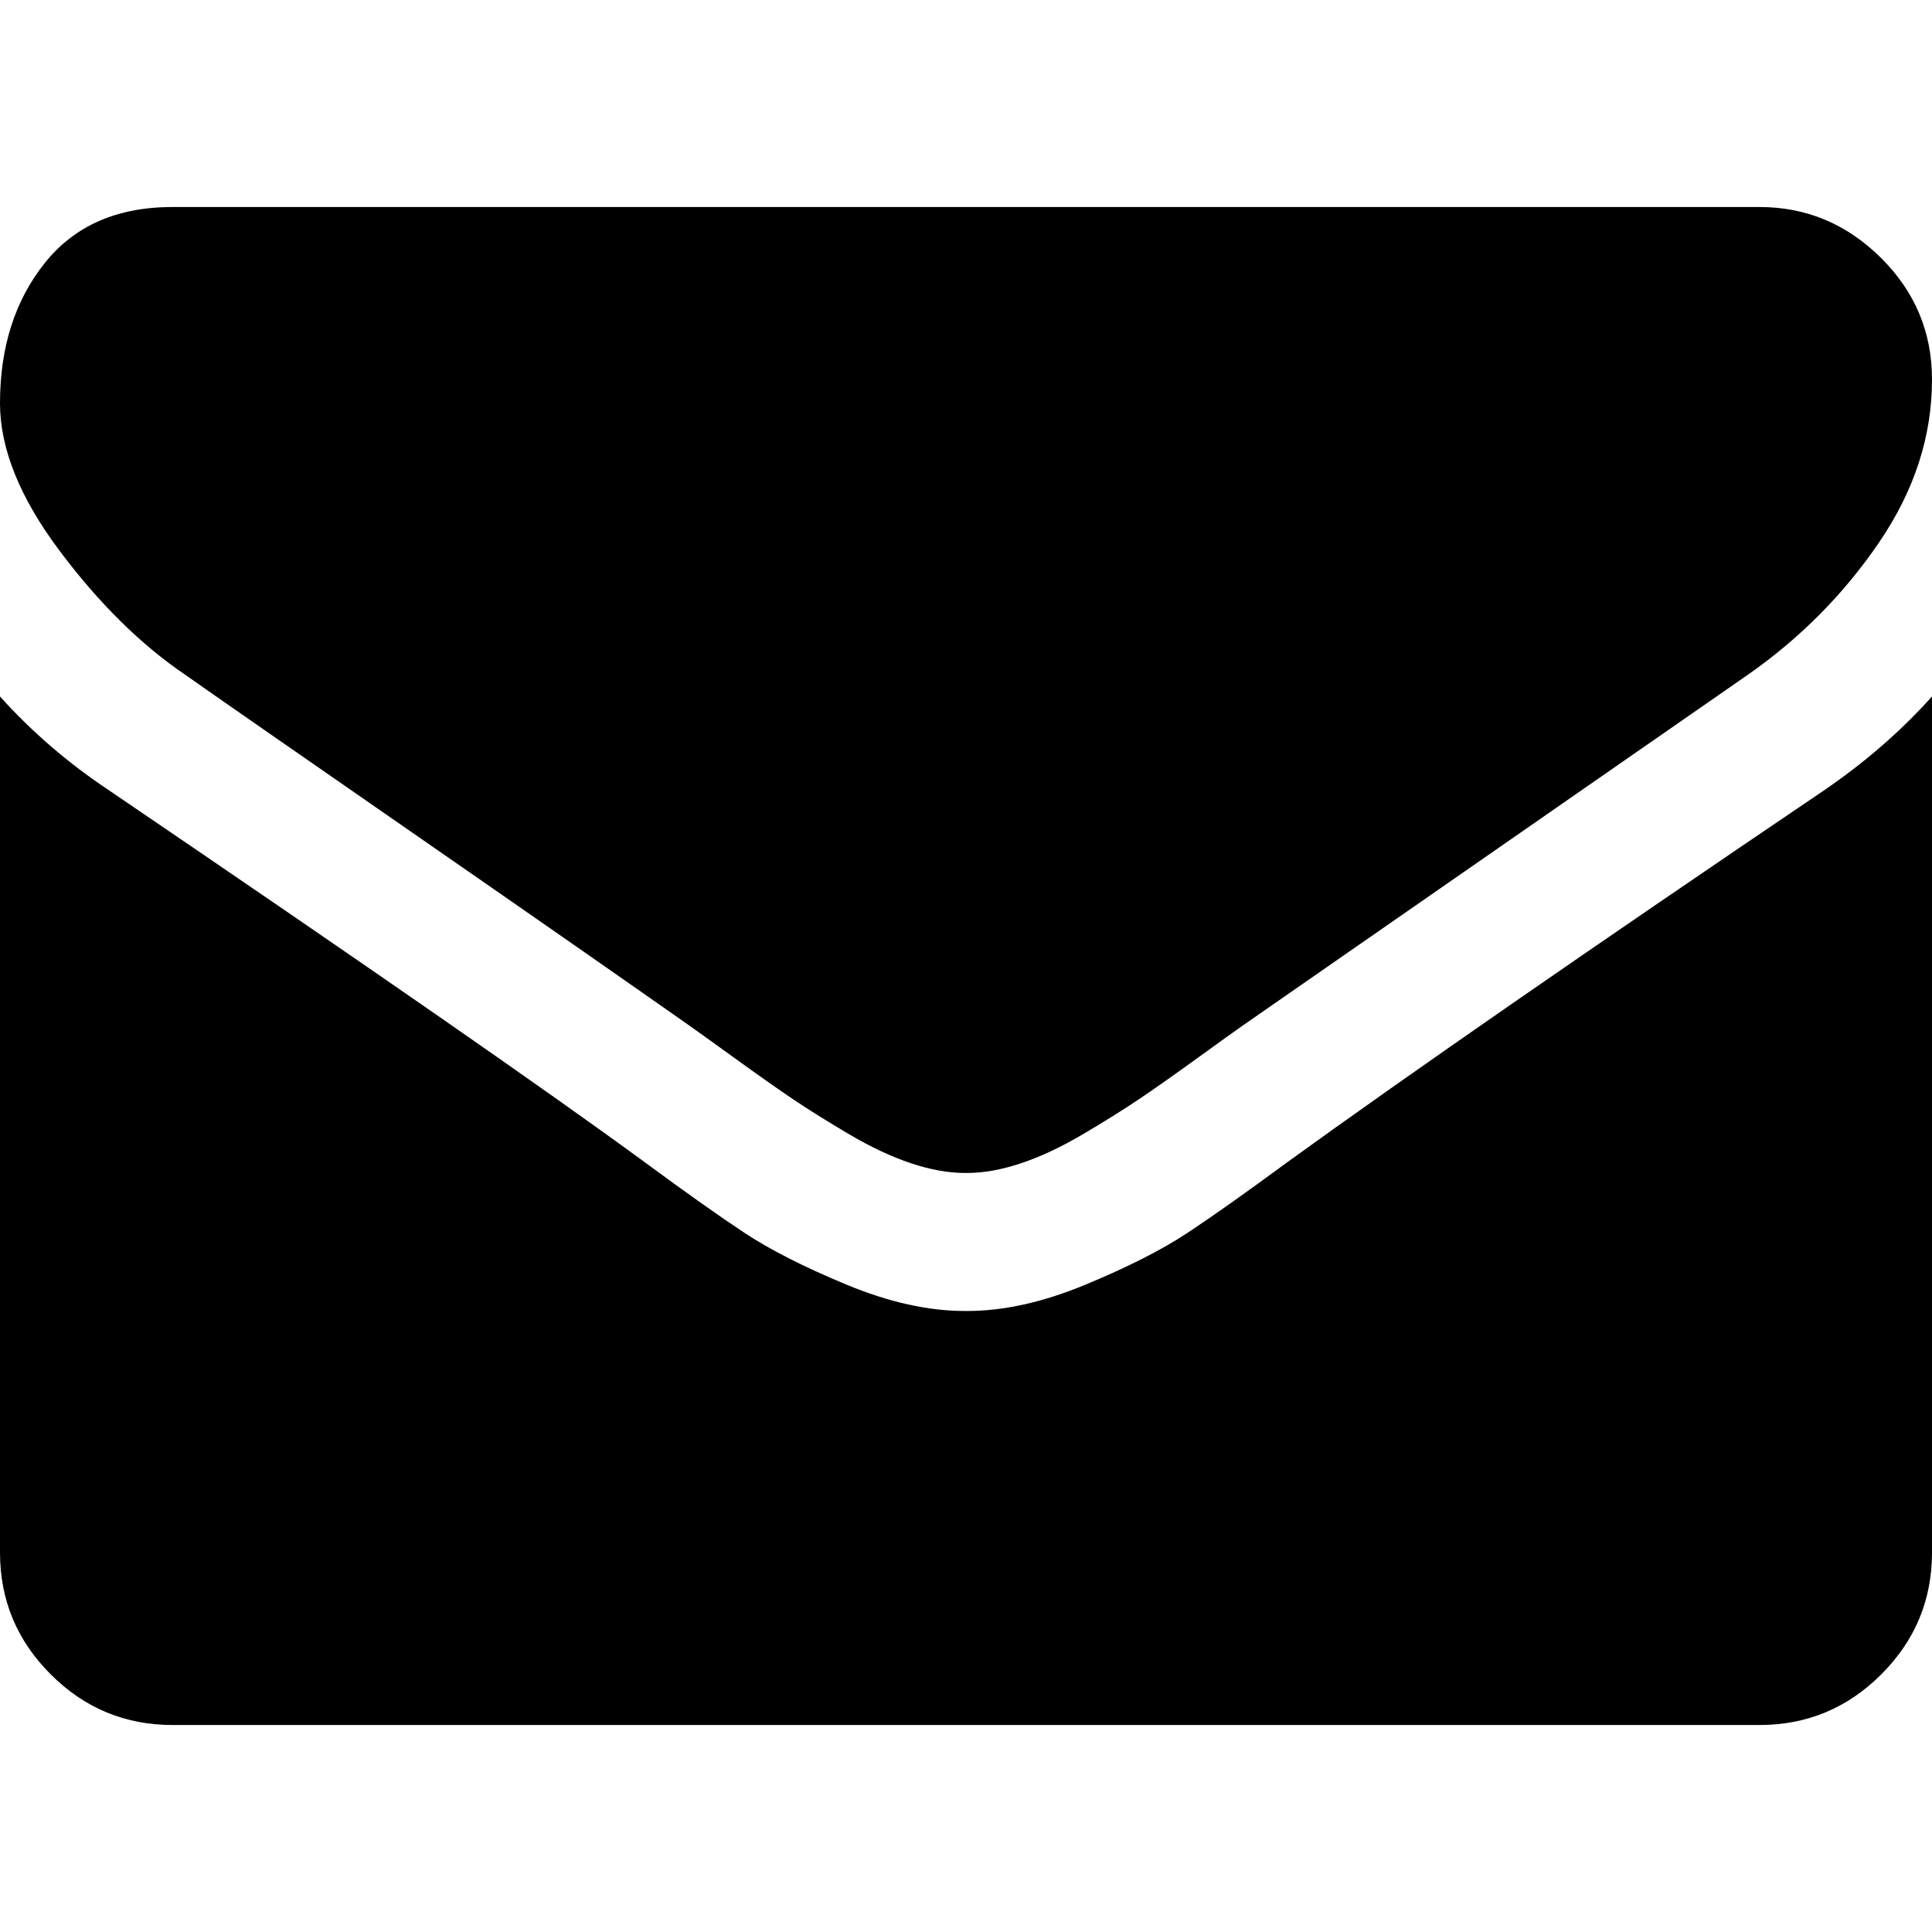
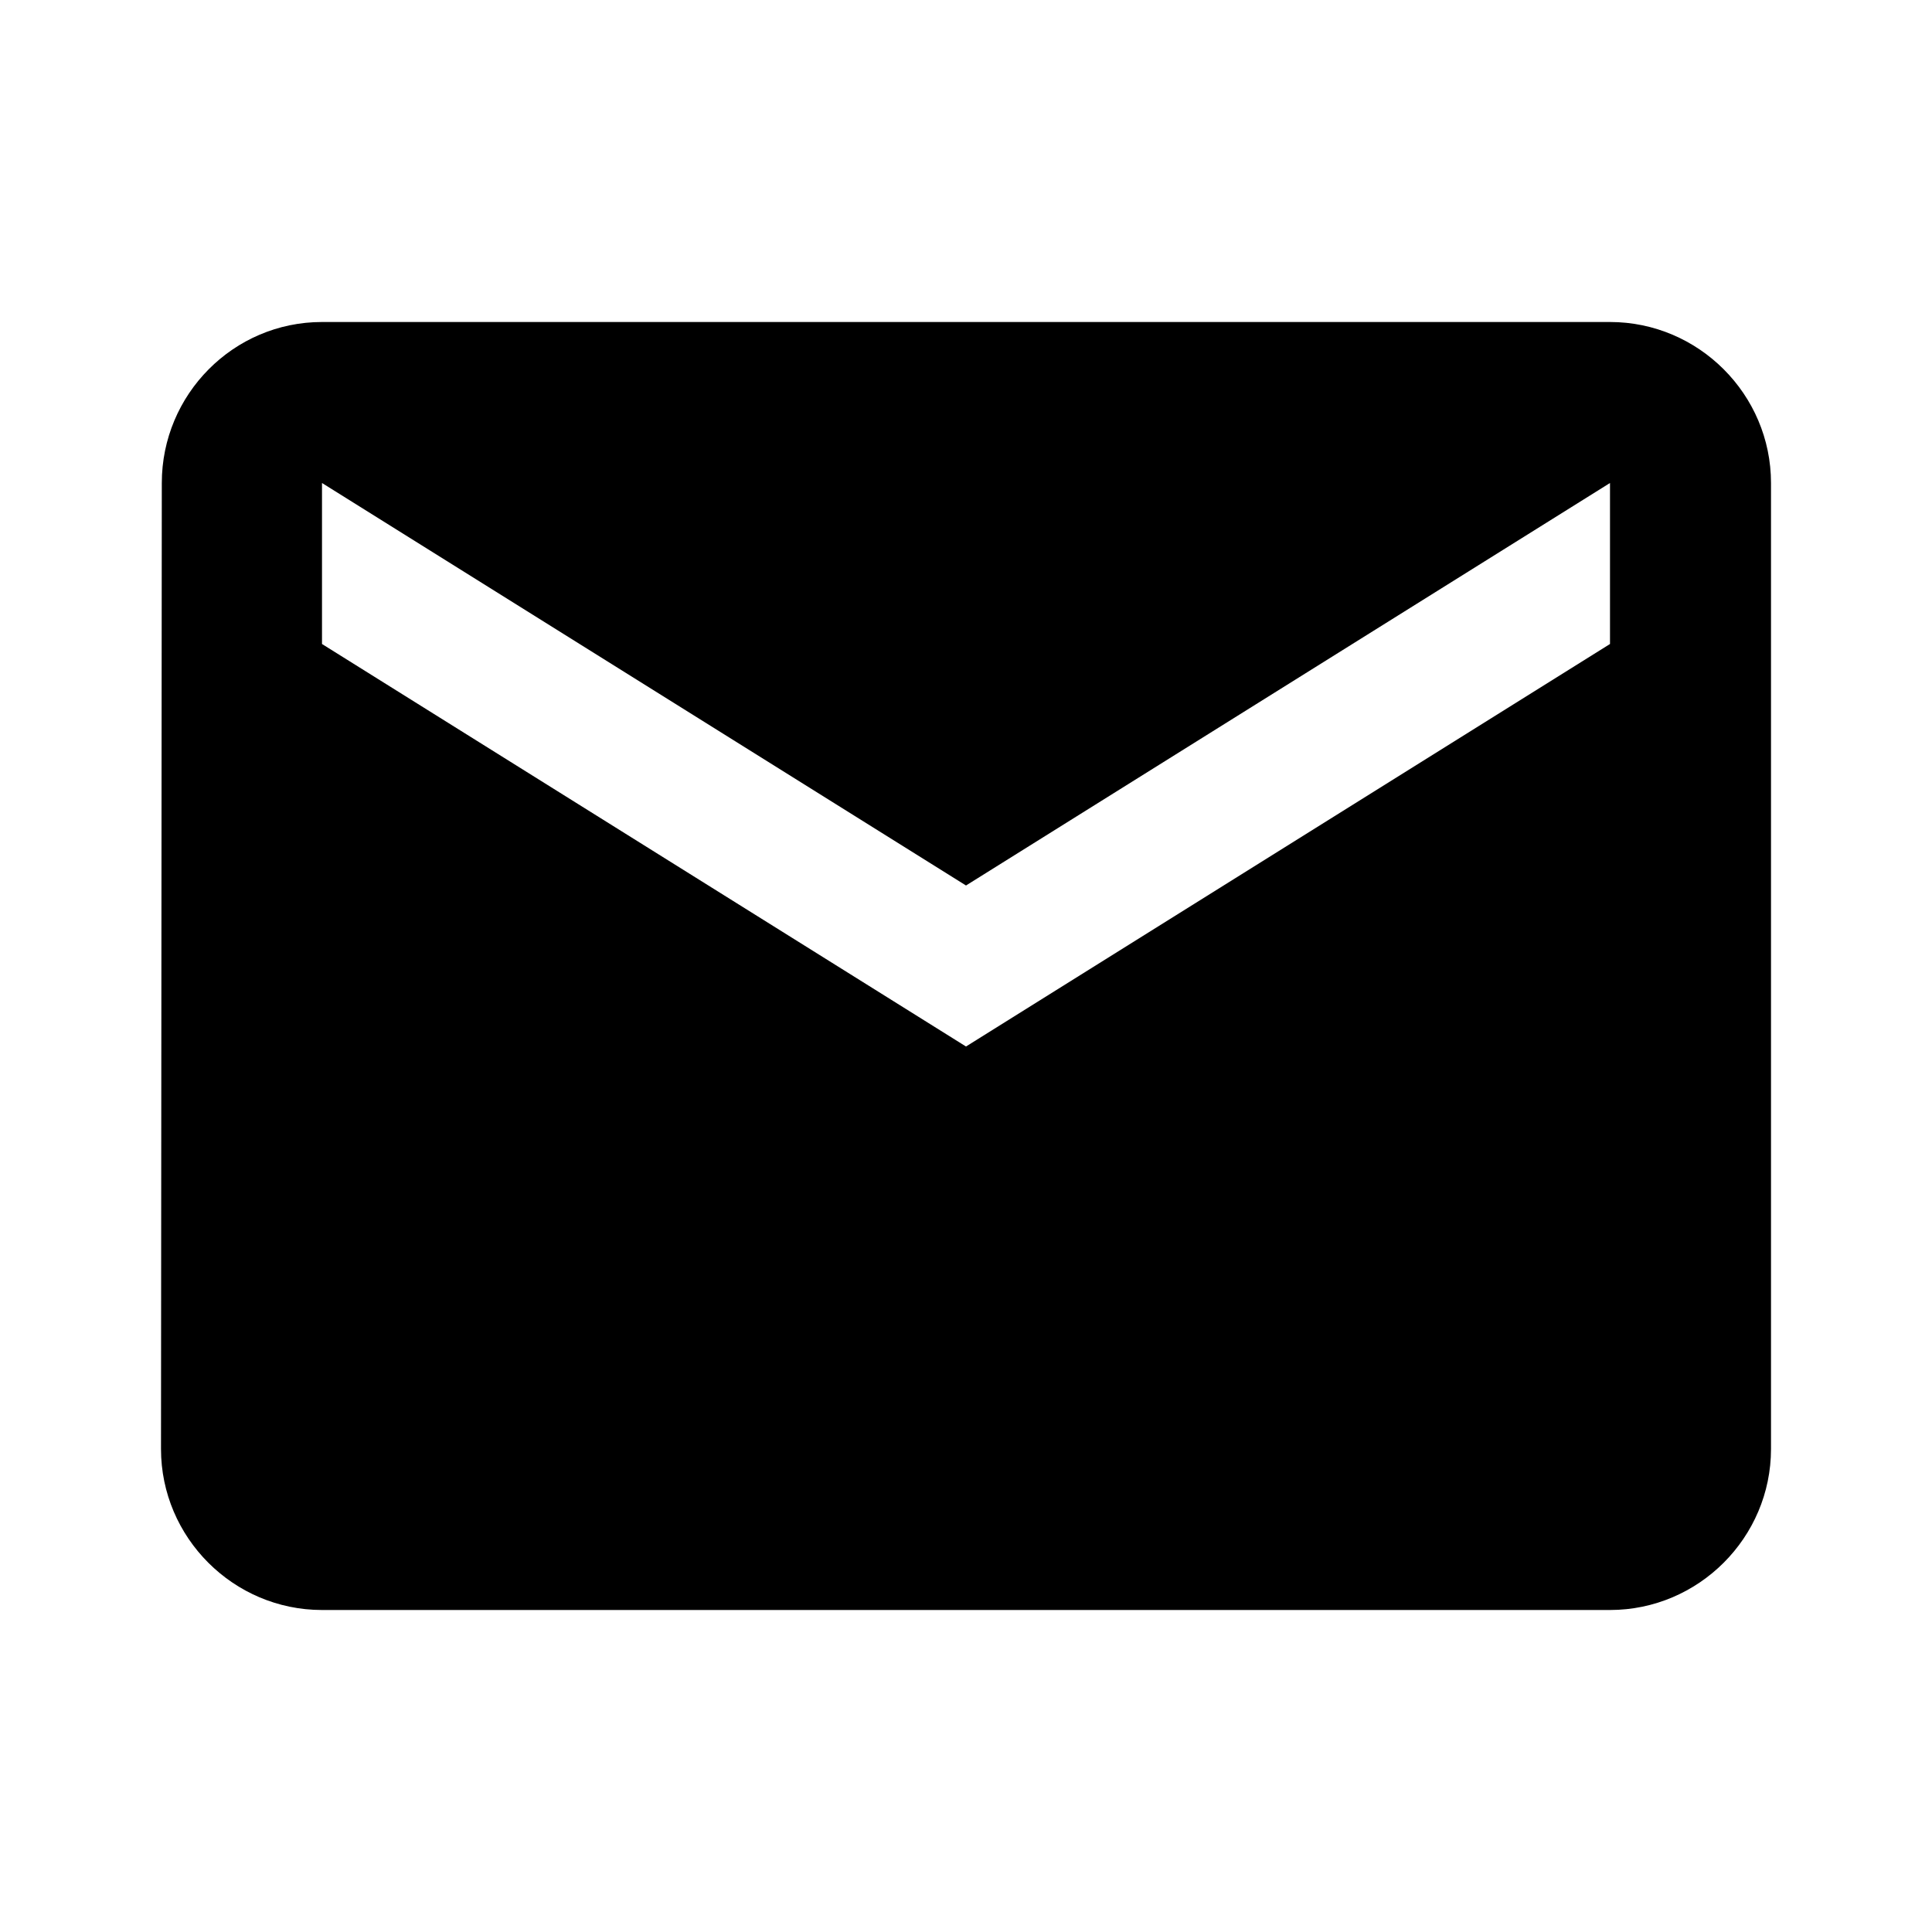
- <svg xmlns="http://www.w3.org/2000/svg" version="1.1" id="Capa_1" x="0px" y="0px" width="511.626px" height="511.626px" viewBox="0 0 511.626 511.626" style="enable-background:new 0 0 511.626 511.626;" xml:space="preserve">
-   <g>
-     <g>
-       <path d="M49.106,178.729c6.472,4.567,25.981,18.131,58.528,40.685c32.548,22.554,57.482,39.92,74.803,52.099    c1.903,1.335,5.946,4.237,12.131,8.71c6.186,4.476,11.326,8.093,15.416,10.852c4.093,2.758,9.041,5.852,14.849,9.277    c5.806,3.422,11.279,5.996,16.418,7.7c5.14,1.718,9.898,2.569,14.275,2.569h0.287h0.288c4.377,0,9.137-0.852,14.277-2.569    c5.137-1.704,10.615-4.281,16.416-7.7c5.804-3.429,10.752-6.52,14.845-9.277c4.093-2.759,9.229-6.376,15.417-10.852    c6.184-4.477,10.232-7.375,12.135-8.71c17.508-12.179,62.051-43.11,133.615-92.79c13.894-9.703,25.502-21.411,34.827-35.116    c9.332-13.699,13.993-28.07,13.993-43.105c0-12.564-4.523-23.319-13.565-32.264c-9.041-8.947-19.749-13.418-32.117-13.418H45.679    c-14.655,0-25.933,4.948-33.832,14.844C3.949,79.562,0,91.934,0,106.779c0,11.991,5.236,24.985,15.703,38.974    C26.169,159.743,37.307,170.736,49.106,178.729z" />
-       <path d="M483.072,209.275c-62.424,42.251-109.824,75.087-142.177,98.501c-10.849,7.991-19.65,14.229-26.409,18.699    c-6.759,4.473-15.748,9.041-26.98,13.702c-11.228,4.668-21.692,6.995-31.401,6.995h-0.291h-0.287    c-9.707,0-20.177-2.327-31.405-6.995c-11.228-4.661-20.223-9.229-26.98-13.702c-6.755-4.47-15.559-10.708-26.407-18.699    c-25.697-18.842-72.995-51.68-141.896-98.501C17.987,202.047,8.375,193.762,0,184.437v226.685c0,12.57,4.471,23.319,13.418,32.265    c8.945,8.949,19.701,13.422,32.264,13.422h420.266c12.56,0,23.315-4.473,32.261-13.422c8.949-8.949,13.418-19.694,13.418-32.265    V184.437C503.441,193.569,493.927,201.854,483.072,209.275z" />
-     </g>
-   </g>
-   <g>
- </g>
-   <g>
- </g>
-   <g>
- </g>
-   <g>
- </g>
-   <g>
- </g>
-   <g>
- </g>
-   <g>
- </g>
-   <g>
- </g>
-   <g>
- </g>
-   <g>
- </g>
-   <g>
- </g>
-   <g>
- </g>
-   <g>
- </g>
-   <g>
- </g>
-   <g>
- </g>
+ <svg xmlns="http://www.w3.org/2000/svg" fill="#000000" height="24" viewBox="0 0 24 24" width="24">
+   <path d="M20 4H4c-1.1 0-1.99.9-1.99 2L2 18c0 1.1.9 2 2 2h16c1.1 0 2-.9 2-2V6c0-1.1-.9-2-2-2zm0 4l-8 5-8-5V6l8 5 8-5v2z" />
+   <path d="M0 0h24v24H0z" fill="none" />
</svg>
